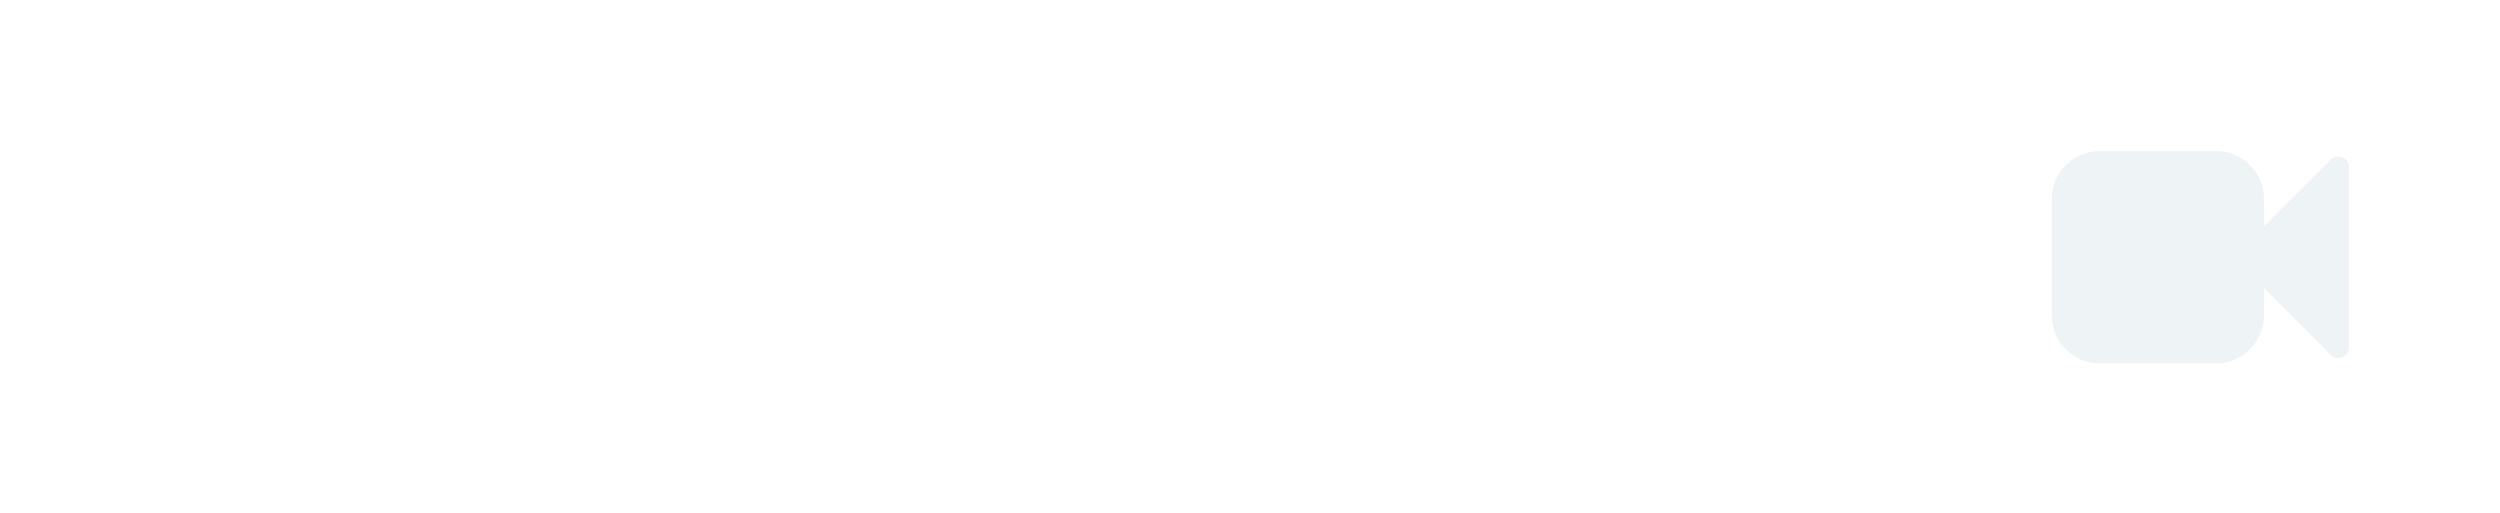
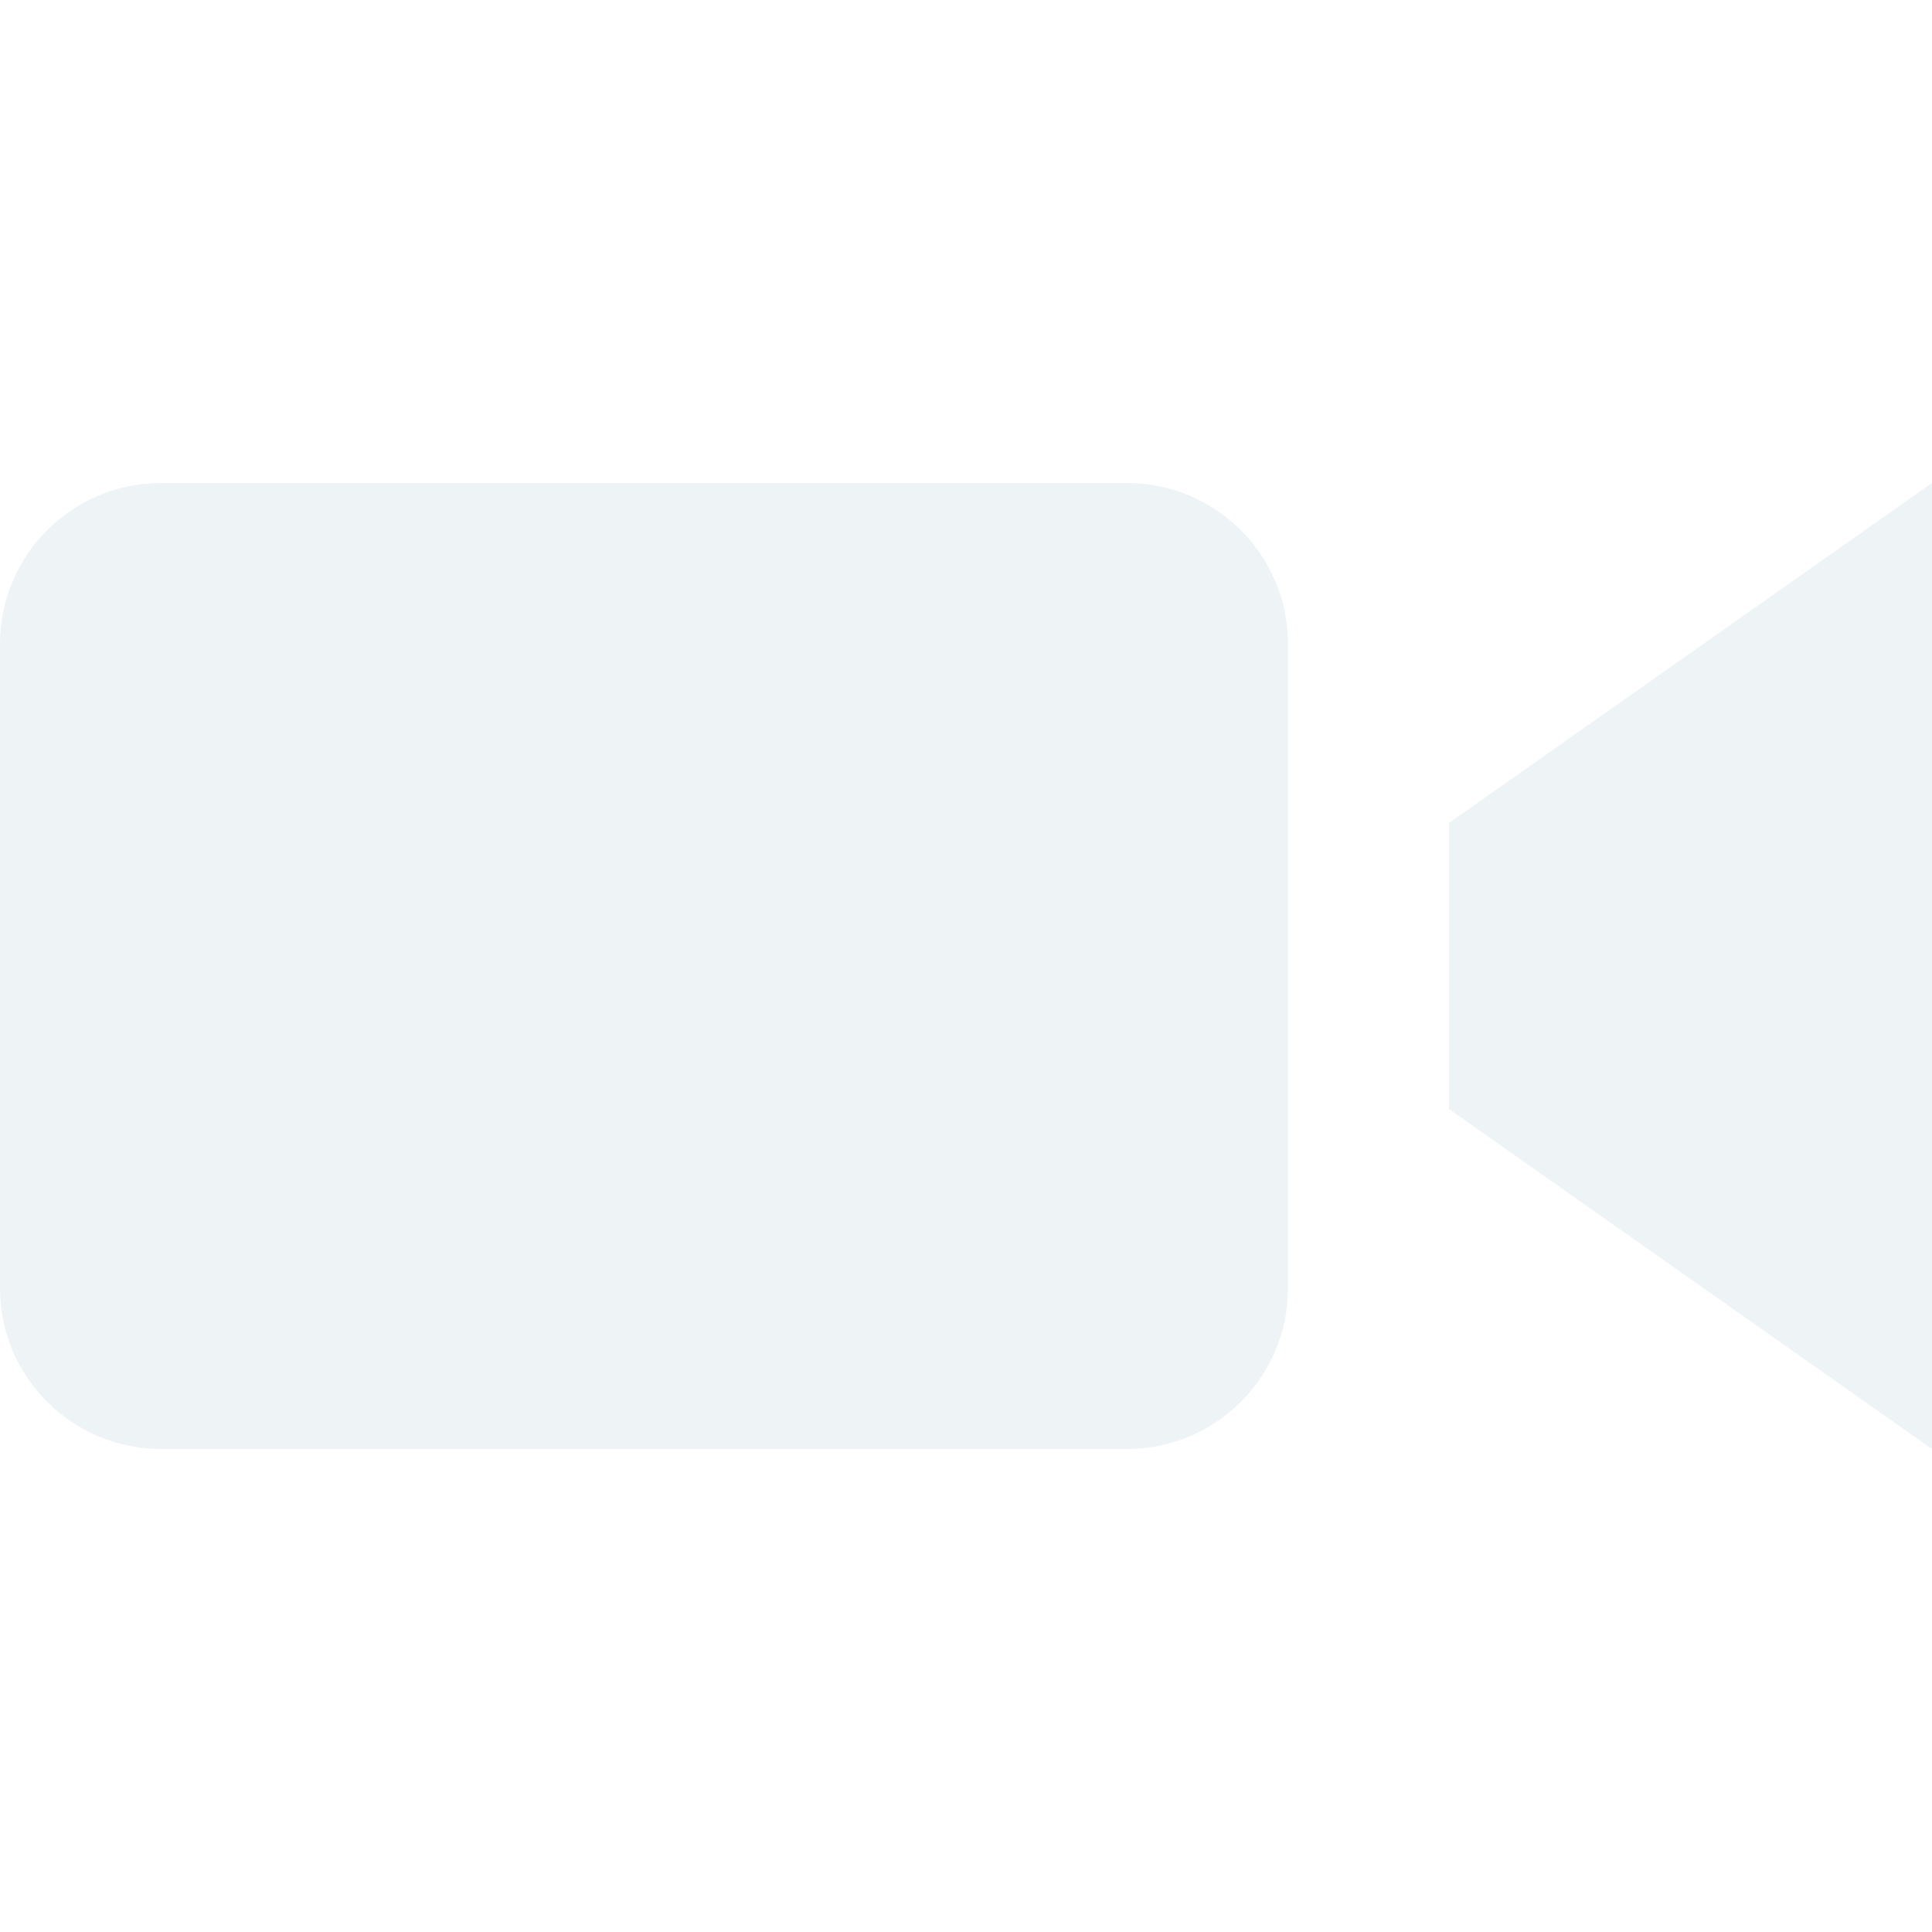
- <svg xmlns="http://www.w3.org/2000/svg" width="463" height="95" viewBox="0 0 463 95">
-   <defs>
-     <clipPath id="a">
-       <rect width="463" height="95" rx="5" fill="none" />
-     </clipPath>
-   </defs>
-   <g clip-path="url(#a)">
-     <path d="M53.8,1.135a2.138,2.138,0,0,0-.767-.153,1.825,1.825,0,0,0-1.381.583L39.285,13.9V8.839a8.514,8.514,0,0,0-2.594-6.246A8.514,8.514,0,0,0,30.446,0H8.839A8.515,8.515,0,0,0,2.593,2.593,8.515,8.515,0,0,0,0,8.839V30.446a8.514,8.514,0,0,0,2.593,6.246,8.515,8.515,0,0,0,6.246,2.594H30.446a8.855,8.855,0,0,0,8.839-8.839v-5.1L51.654,37.72a1.825,1.825,0,0,0,1.381.583,2.142,2.142,0,0,0,.767-.153A1.834,1.834,0,0,0,55,36.34V2.946A1.835,1.835,0,0,0,53.8,1.135Z" transform="translate(380 28)" fill="#eef3f5" />
-   </g>
+ <svg xmlns="http://www.w3.org/2000/svg" width="24" height="24" viewBox="0 0 24 24">
+   <path d="M16 16c0 1.104-.896 2-2 2h-12c-1.104 0-2-.896-2-2v-8c0-1.104.896-2 2-2h12c1.104 0 2 .896 2 2v8zm8-10l-6 4.223v3.554l6 4.223v-12z" fill="#EEF3F5" />
</svg>
